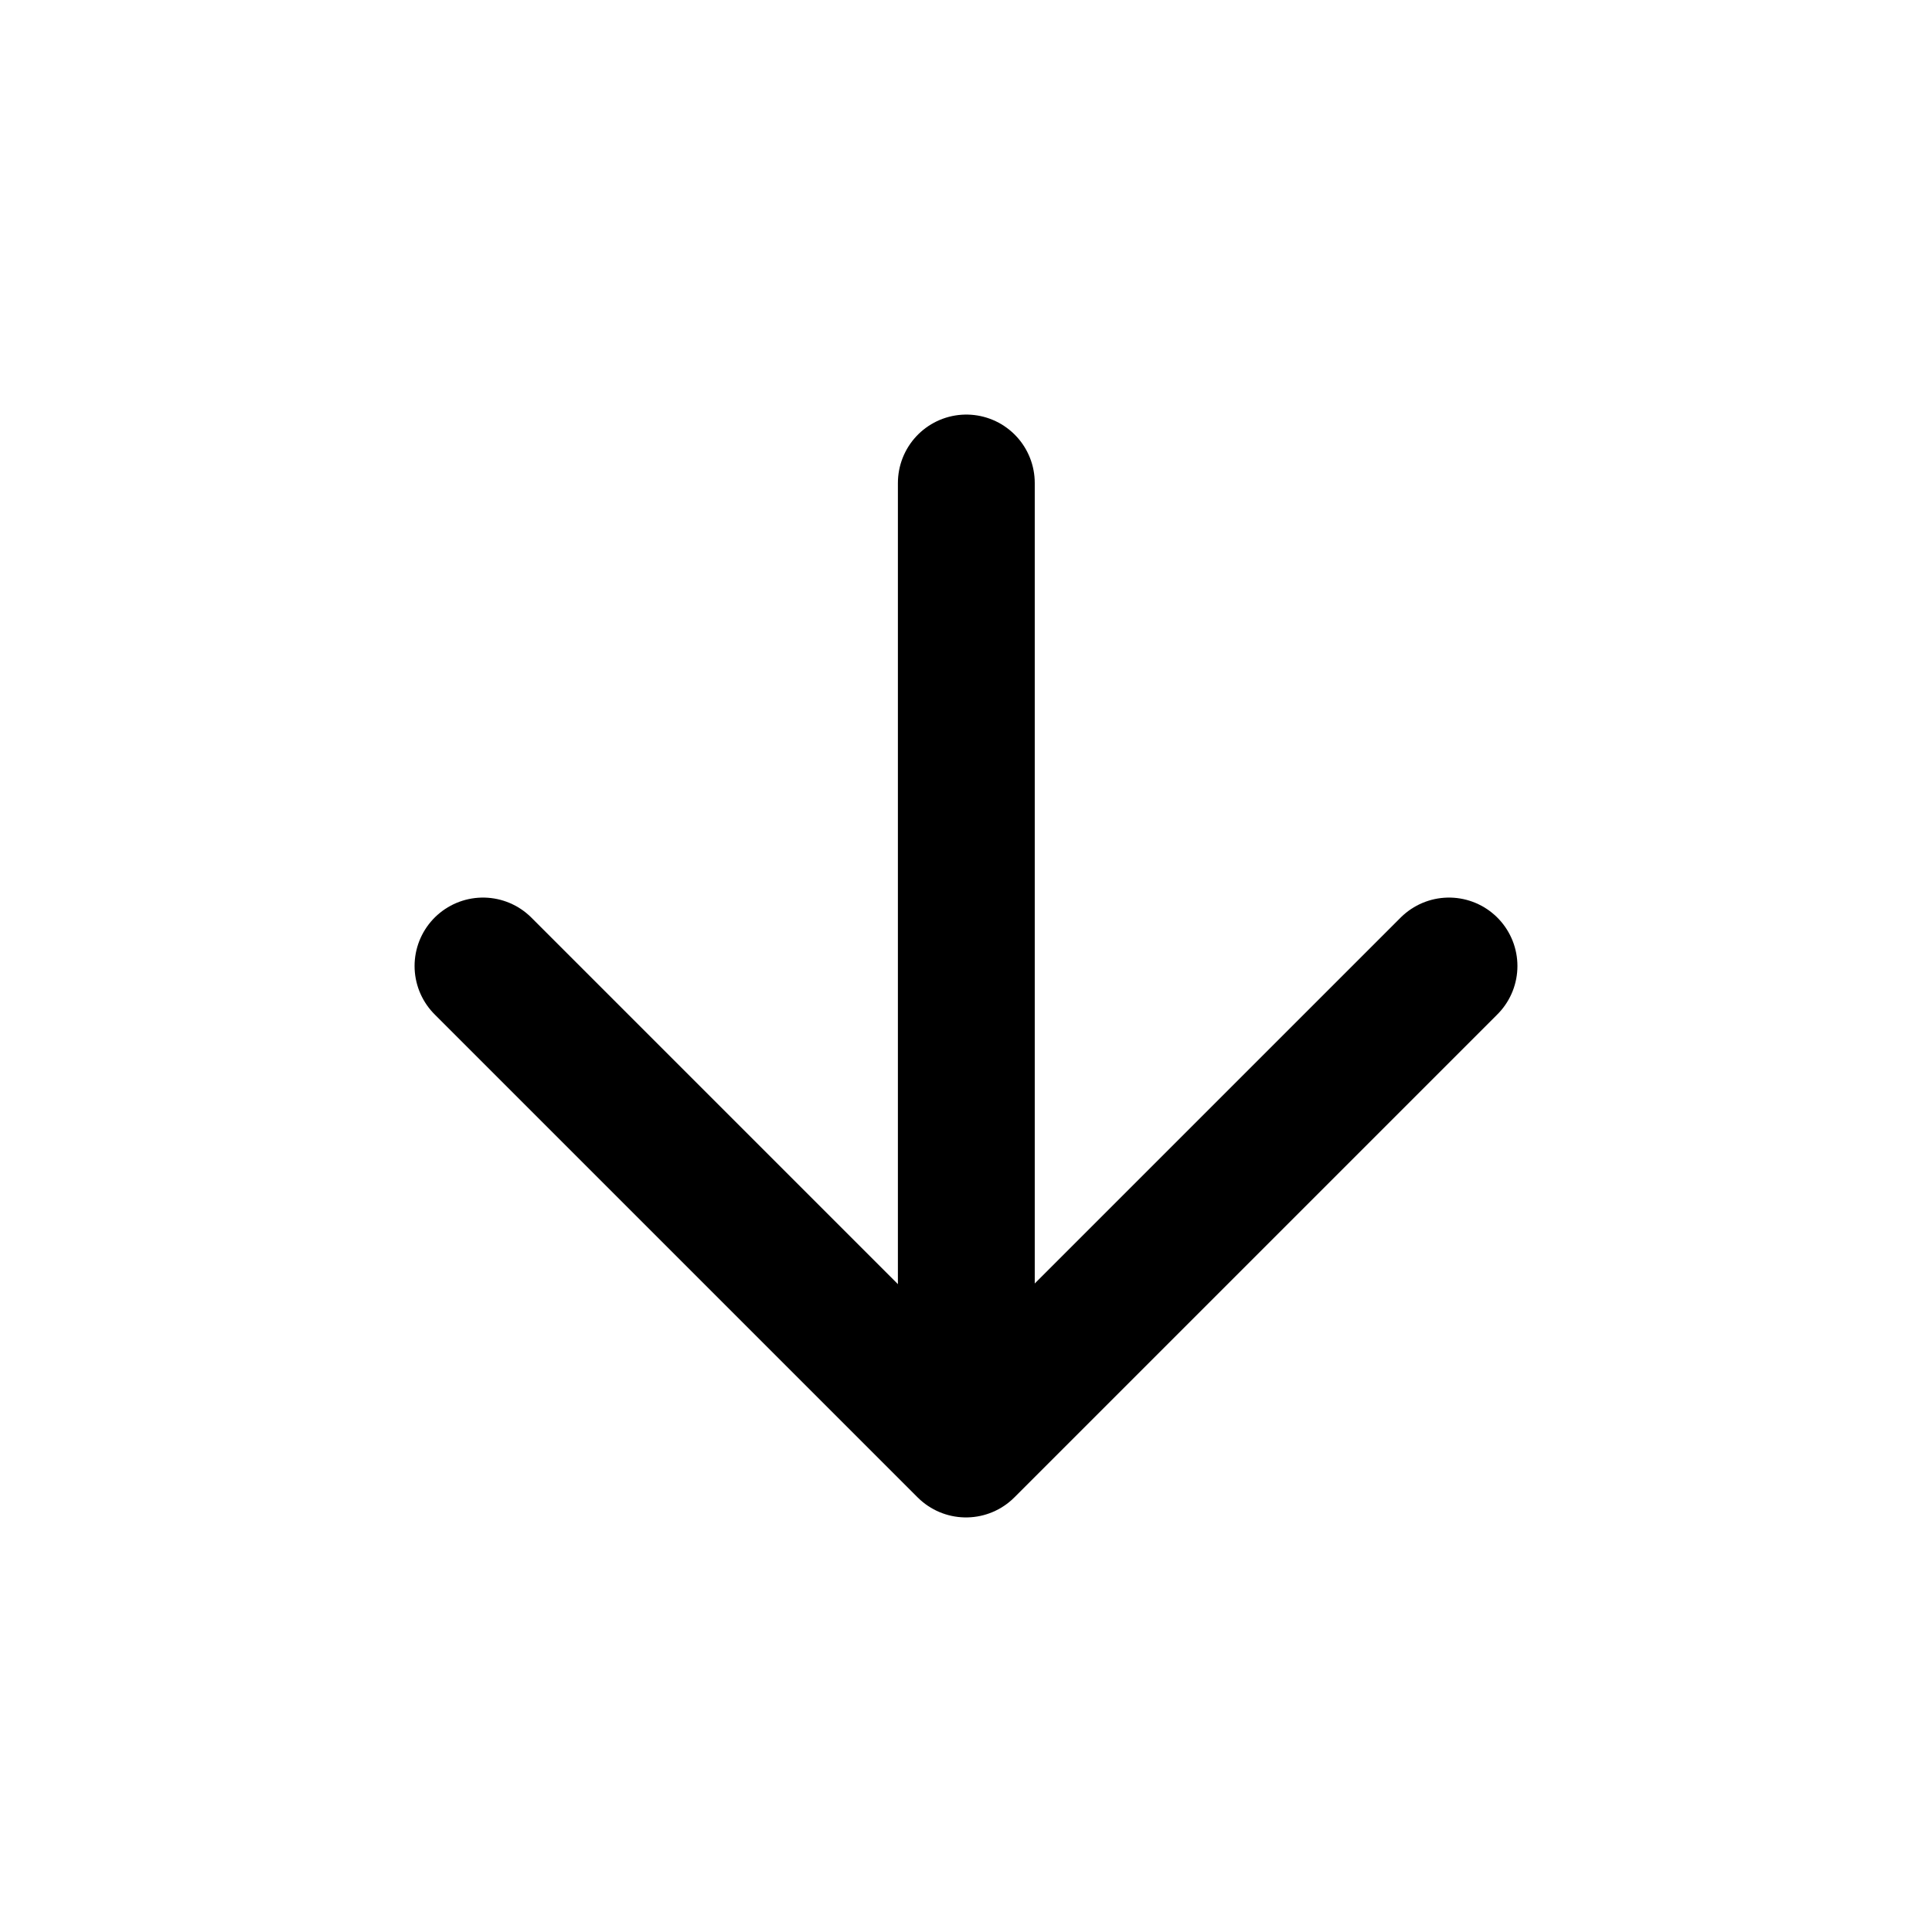
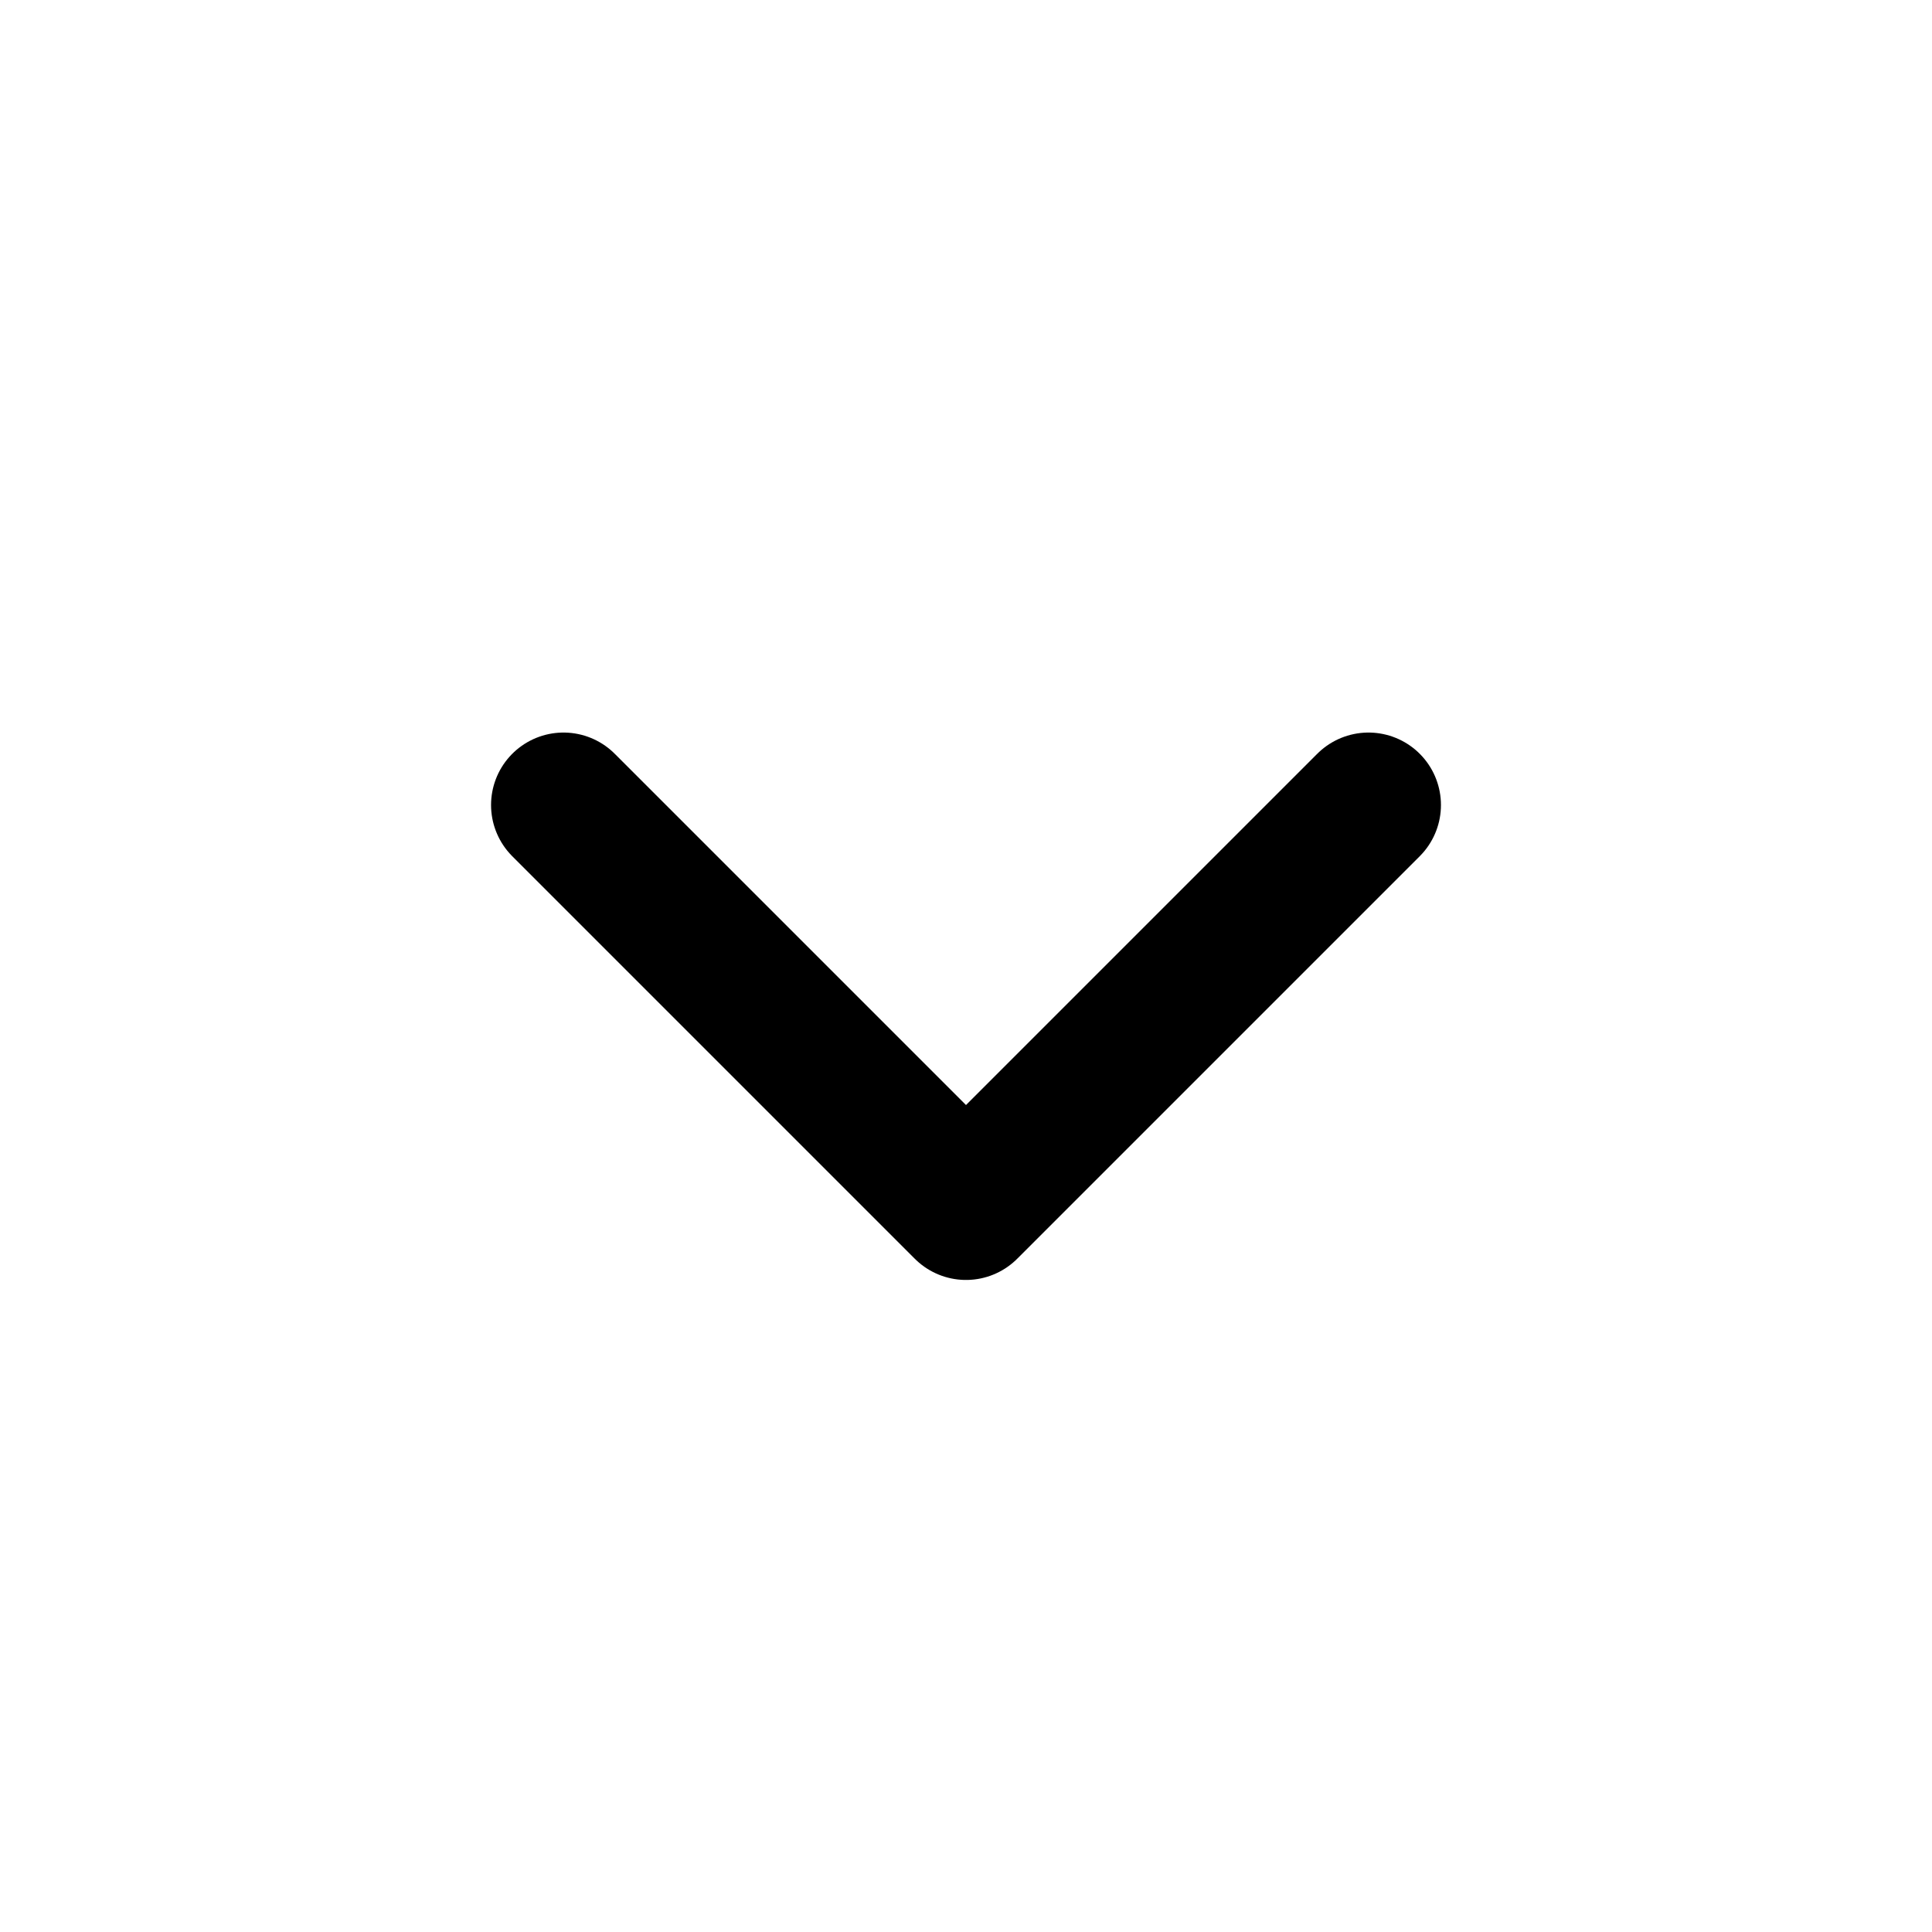
- <svg xmlns="http://www.w3.org/2000/svg" width="24" height="24" viewBox="0 0 48 48" fill="none">
-   <path d="M24.008 35.9V12" stroke="currentColor" stroke-width="3.4" stroke-linecap="round" stroke-linejoin="round" />
-   <path d="M36 24L24 36L12 24" stroke="currentColor" stroke-width="3.4" stroke-linecap="round" stroke-linejoin="round" />
+ <svg xmlns="http://www.w3.org/2000/svg" width="24" height="24" viewBox="0 0 24 24" fill="none">
+   <path d="M7 10l5 5 5-5" stroke="currentColor" stroke-width="1.8" stroke-linecap="round" stroke-linejoin="round" />
</svg>
